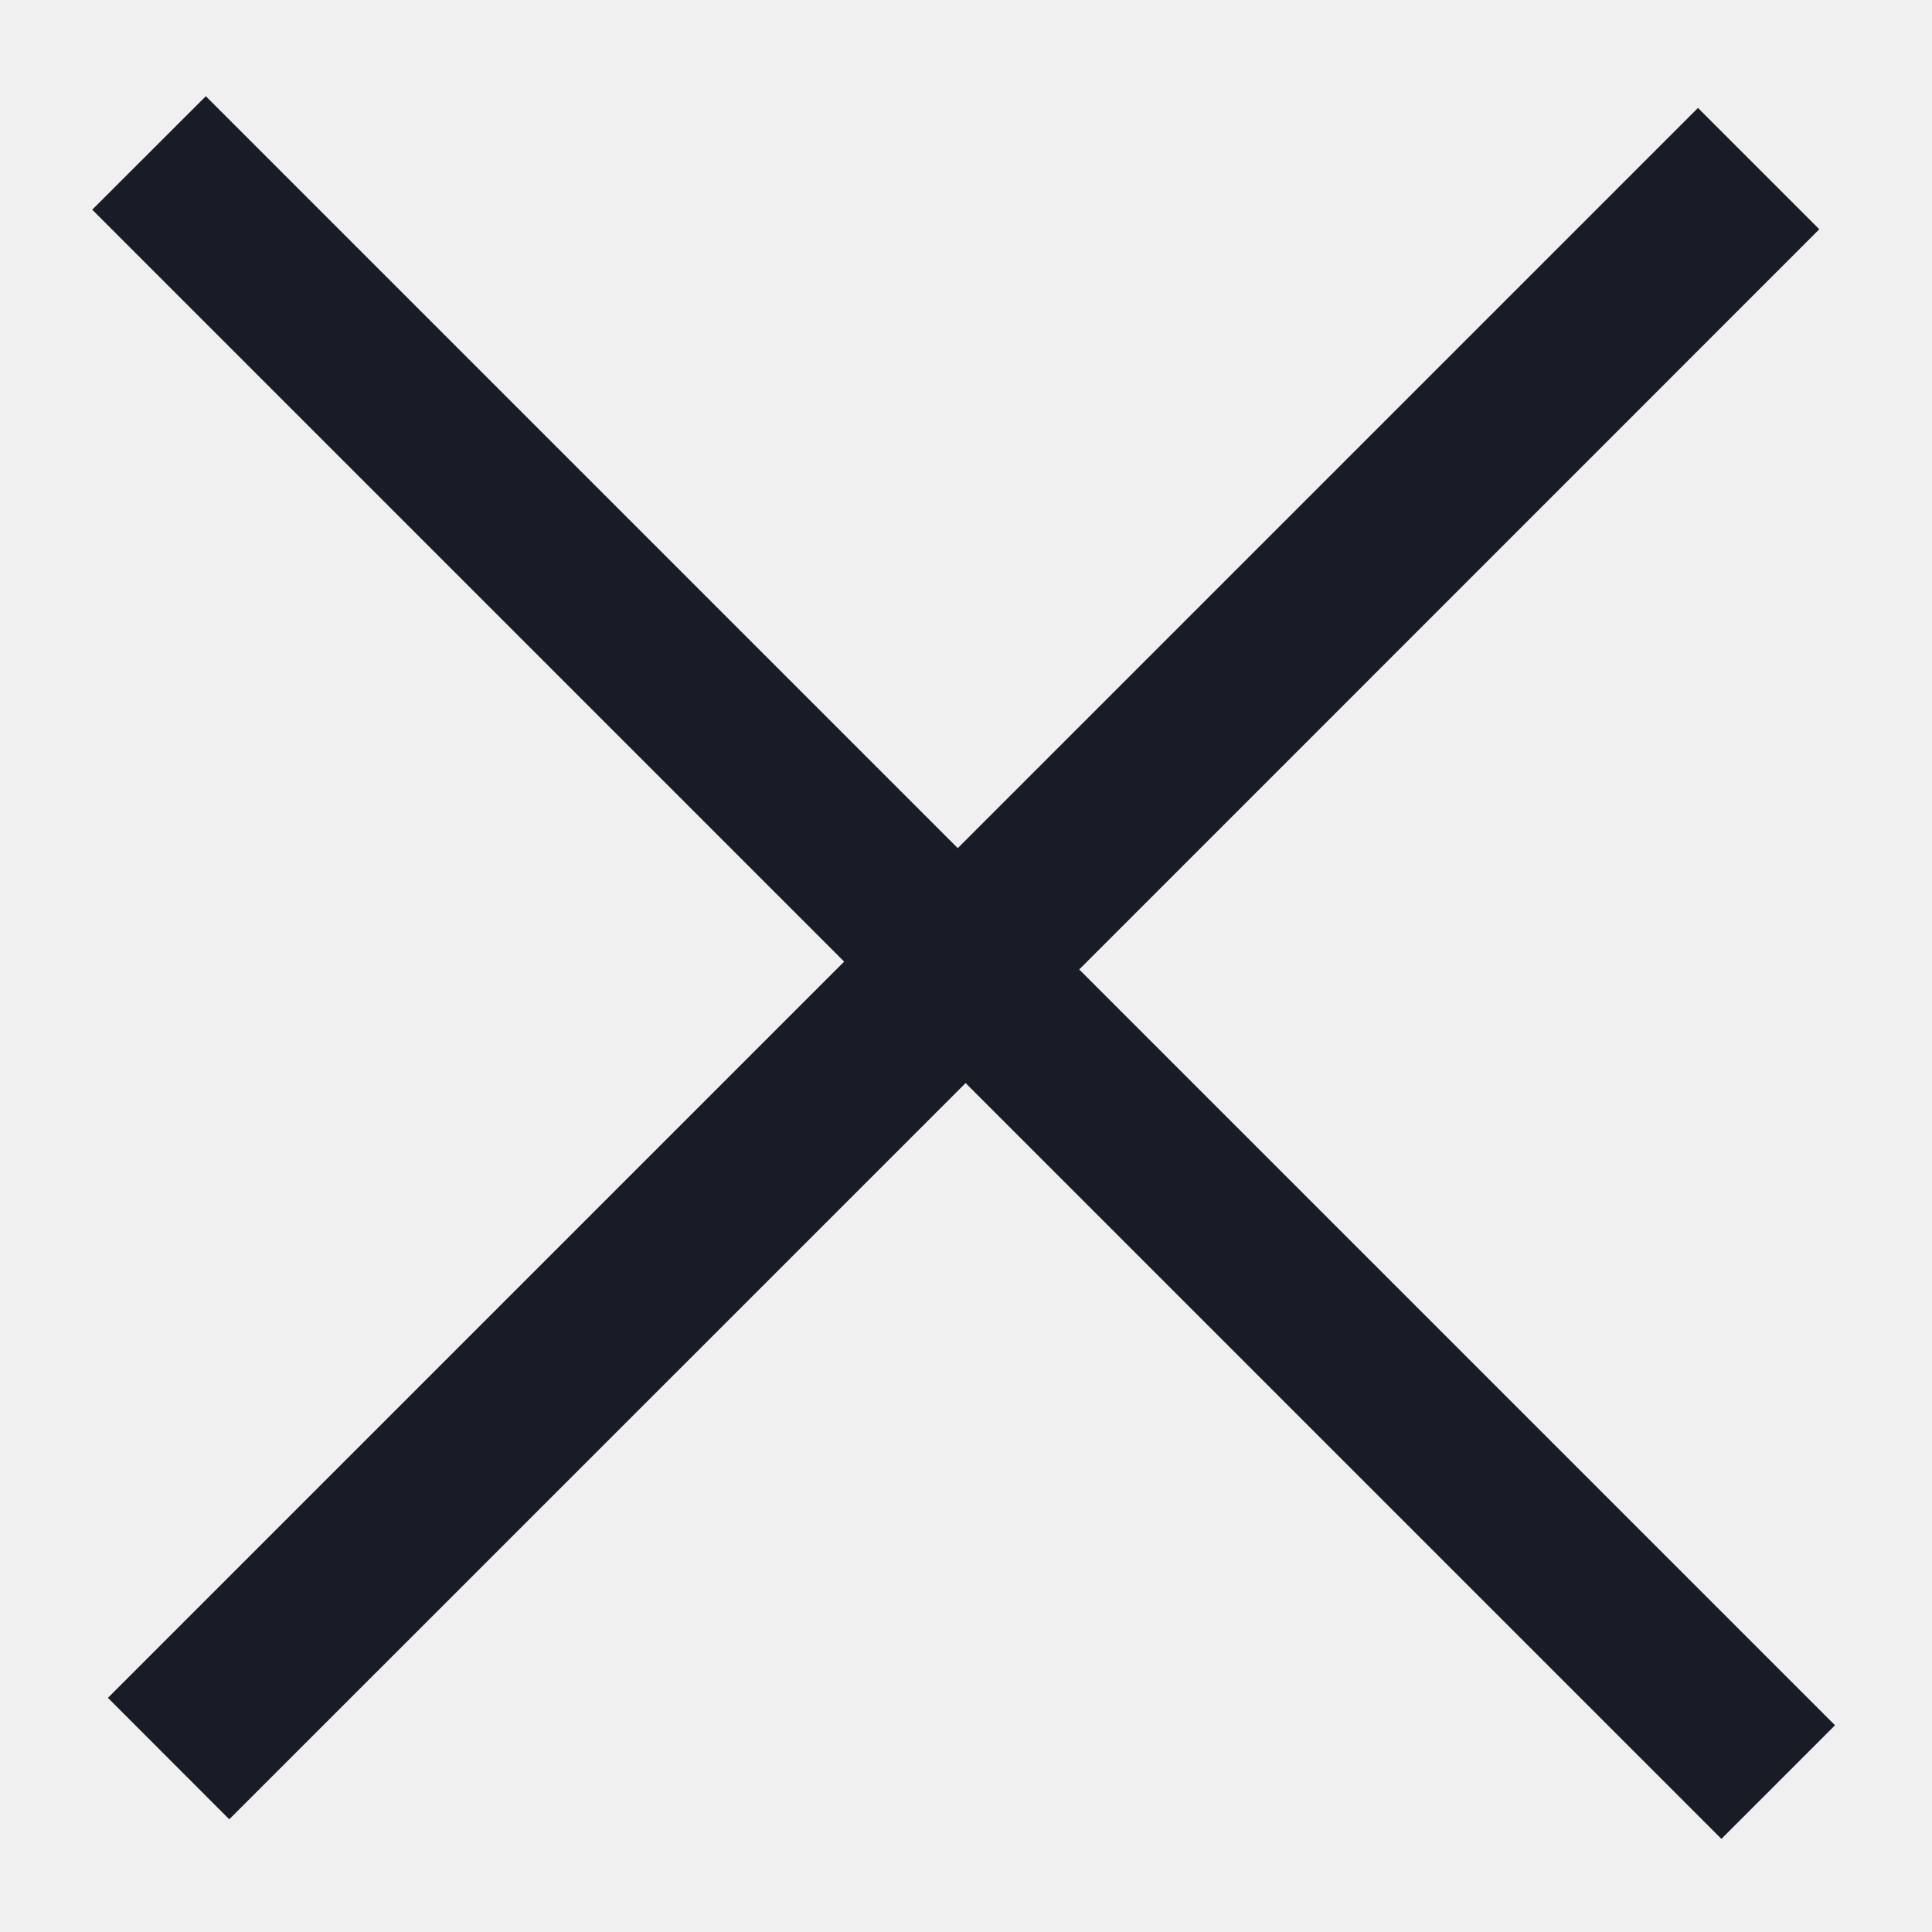
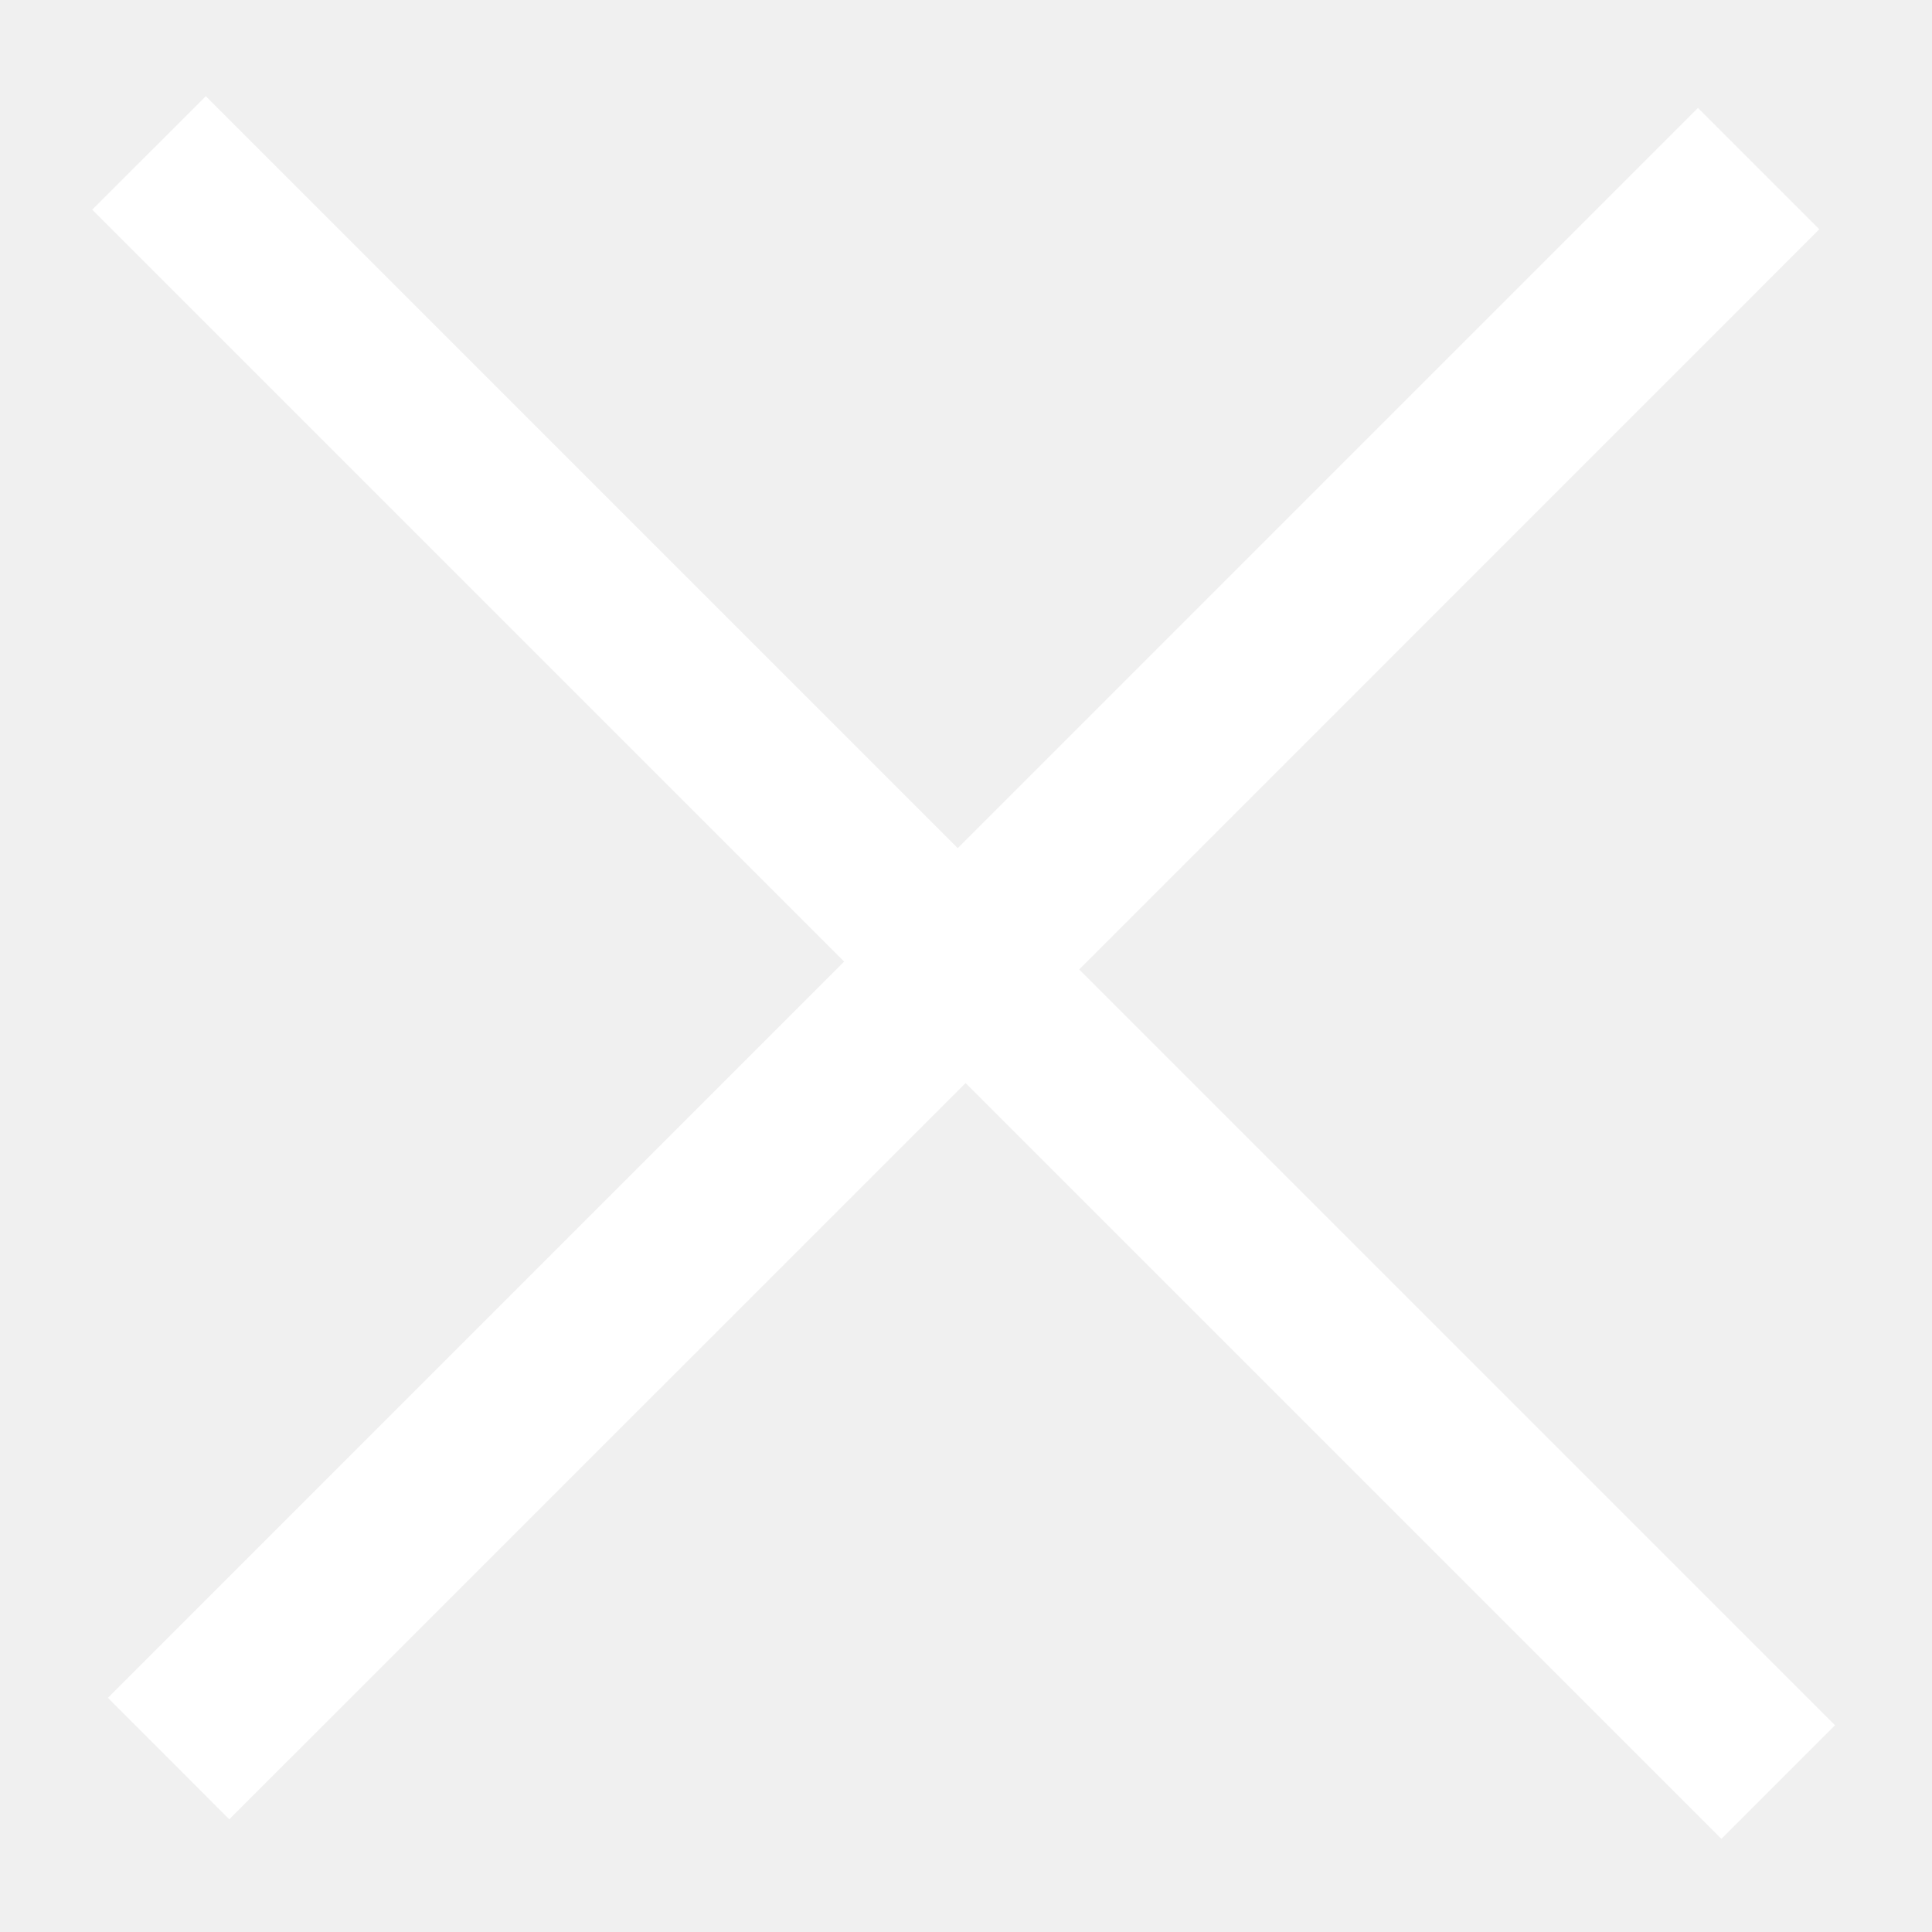
<svg xmlns="http://www.w3.org/2000/svg" width="15" height="15" viewBox="0 0 15 15" fill="none">
-   <path d="M13.365 14.277L7.497 8.409L1.78 14.125L0.838 13.182L6.554 7.466L0.716 1.628L1.598 0.747L7.436 6.585L13.183 0.838L14.125 1.78L8.379 7.527L14.247 13.395L13.365 14.277Z" fill="#181C27" />
+   <path d="M13.365 14.277L7.497 8.409L1.78 14.125L0.838 13.182L6.554 7.466L0.716 1.628L1.598 0.747L7.436 6.585L13.183 0.838L14.125 1.78L8.379 7.527L14.247 13.395L13.365 14.277Z" fill="#fff" />
</svg>
